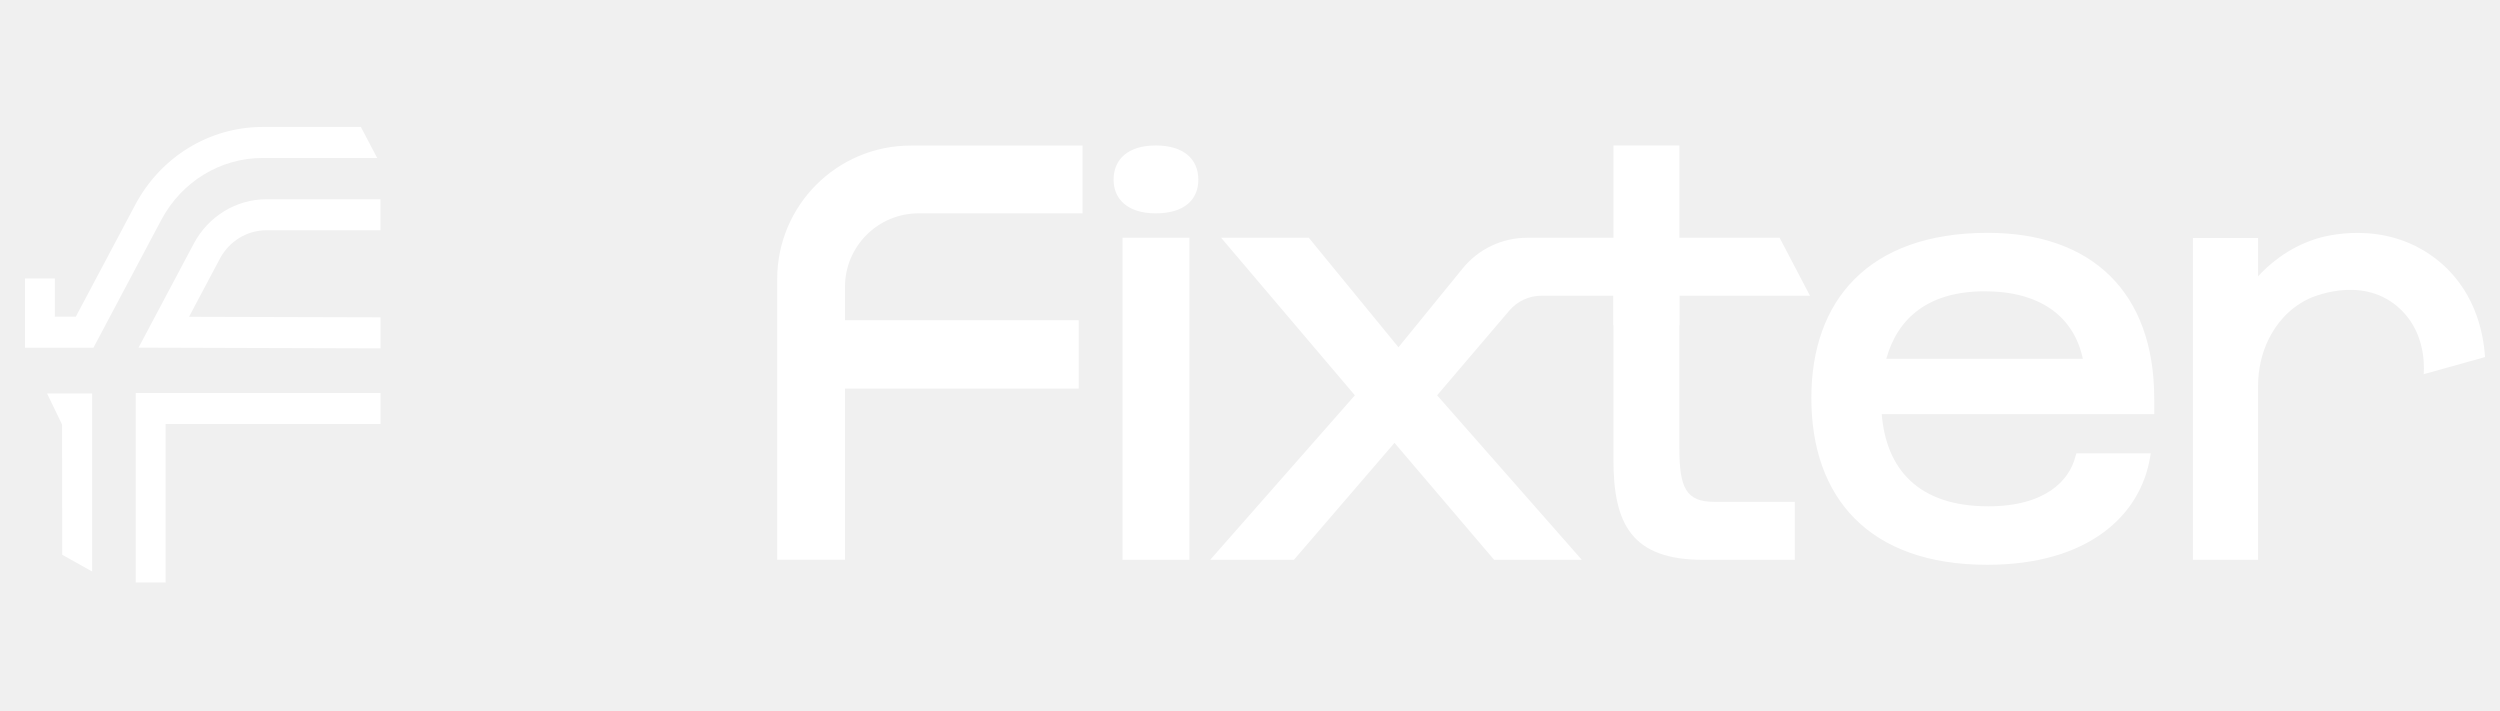
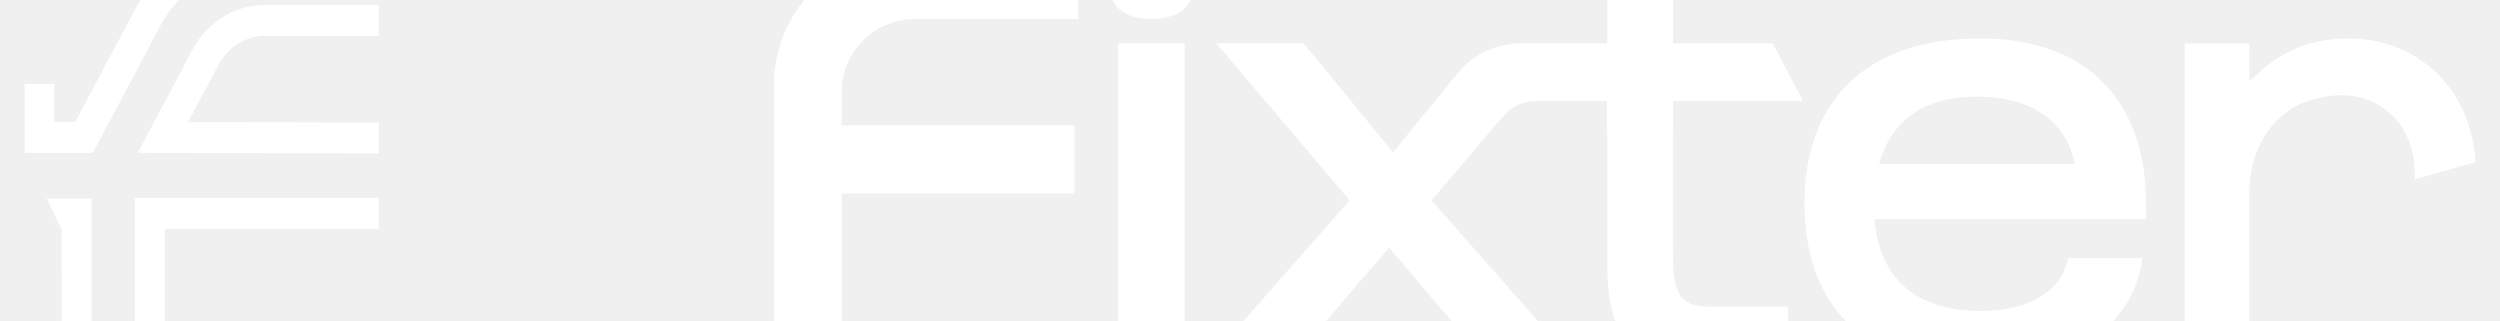
- <svg xmlns="http://www.w3.org/2000/svg" width="169" height="48" viewBox="11 9 158 31" fill="none">
+ <svg xmlns="http://www.w3.org/2000/svg" width="158.59" height="20.32" viewBox="11.016 14.342 158.586 20.316" fill="none">
  <g clip-path="url(#clip0_234_24237)">
    <path d="M12.578 24.039V19.66H14.466V22.077H15.791L19.546 15.006C21.157 11.971 24.242 10.086 27.598 10.086H33.808C34.162 10.758 34.516 11.433 34.838 12.046H27.598C24.931 12.046 22.48 13.542 21.198 15.952L16.906 24.037H12.578V24.039Z" fill="white" />
    <path d="M14.933 37.123L16.822 38.181V26.93H13.975L14.922 28.892L14.933 37.123Z" fill="white" />
    <path d="M19.58 38.876V26.899H35.048V28.859H21.467V38.876H19.58Z" fill="white" />
    <path d="M19.756 24.033L23.242 17.468C24.163 15.732 25.926 14.655 27.841 14.655H35.047V16.615H27.841C26.613 16.615 25.484 17.304 24.895 18.413L22.947 22.084L35.048 22.117V24.079L19.756 24.033Z" fill="white" />
    <path d="M81.944 17.089H86.171V37.443H81.944V17.089ZM84.042 11.256C85.827 11.256 86.734 12.133 86.734 13.417C86.734 14.701 85.826 15.546 84.042 15.546C82.258 15.546 81.379 14.638 81.379 13.417C81.379 12.133 82.288 11.256 84.042 11.256Z" fill="white" />
    <path d="M115.633 17.089H123.472L125.391 20.753H117.135V30.366C117.135 32.934 117.573 33.779 119.358 33.779H124.431V37.443H118.638C114.128 37.443 112.969 35.188 112.969 31.117V20.752H108.42C107.639 20.752 106.898 21.094 106.391 21.689L101.826 27.046L110.969 37.441H105.427L99.132 30.051L92.776 37.441H87.485L96.628 27.046L88.174 17.088H93.716L99.383 24.009L103.445 19.021C104.441 17.799 105.934 17.089 107.51 17.089H115.63H115.633Z" fill="white" />
    <path d="M117.136 11.256H112.972V22.627H117.136V11.256Z" fill="white" />
    <path d="M79.176 22.301H62.174V26.621H79.176V22.301Z" fill="white" />
    <path d="M60.121 37.437H64.403V20.197C64.403 17.628 66.487 15.545 69.056 15.545H79.414V11.262H68.56C63.899 11.262 60.119 15.04 60.119 19.703V37.439L60.121 37.437Z" fill="white" />
    <path d="M147.146 27.235C147.146 20.566 143.232 16.777 136.625 16.777C129.078 16.777 125.478 21.067 125.478 27.204V27.235C125.478 33.467 129.078 37.757 136.593 37.757C142.95 37.757 146.301 34.656 146.896 30.899L146.927 30.711H142.23L142.169 30.899C141.793 32.434 140.259 34.061 136.658 34.061C132.212 34.061 130.207 31.681 129.925 28.237H147.148V27.234L147.146 27.235ZM136.437 20.472C139.868 20.472 142.054 22.006 142.636 24.738H130.213C130.934 22.147 132.891 20.472 136.437 20.472Z" fill="white" />
    <path d="M164.179 25.711L168.054 24.629C167.948 22.986 167.37 20.259 164.894 18.38C161.621 15.896 157.825 17.015 157.413 17.144C155.51 17.74 154.289 18.893 153.71 19.527V17.104H149.595V37.443H153.71V26.459C153.71 25.437 153.924 24.423 154.375 23.507C154.832 22.579 155.597 21.583 156.875 20.96C157.023 20.888 160.147 19.436 162.506 21.424C164.187 22.841 164.233 24.911 164.179 25.709V25.711Z" fill="white" />
  </g>
  <defs>
    <clipPath id="clip0_234_24237">
      <rect width="169" height="48" fill="white" />
    </clipPath>
  </defs>
</svg>
